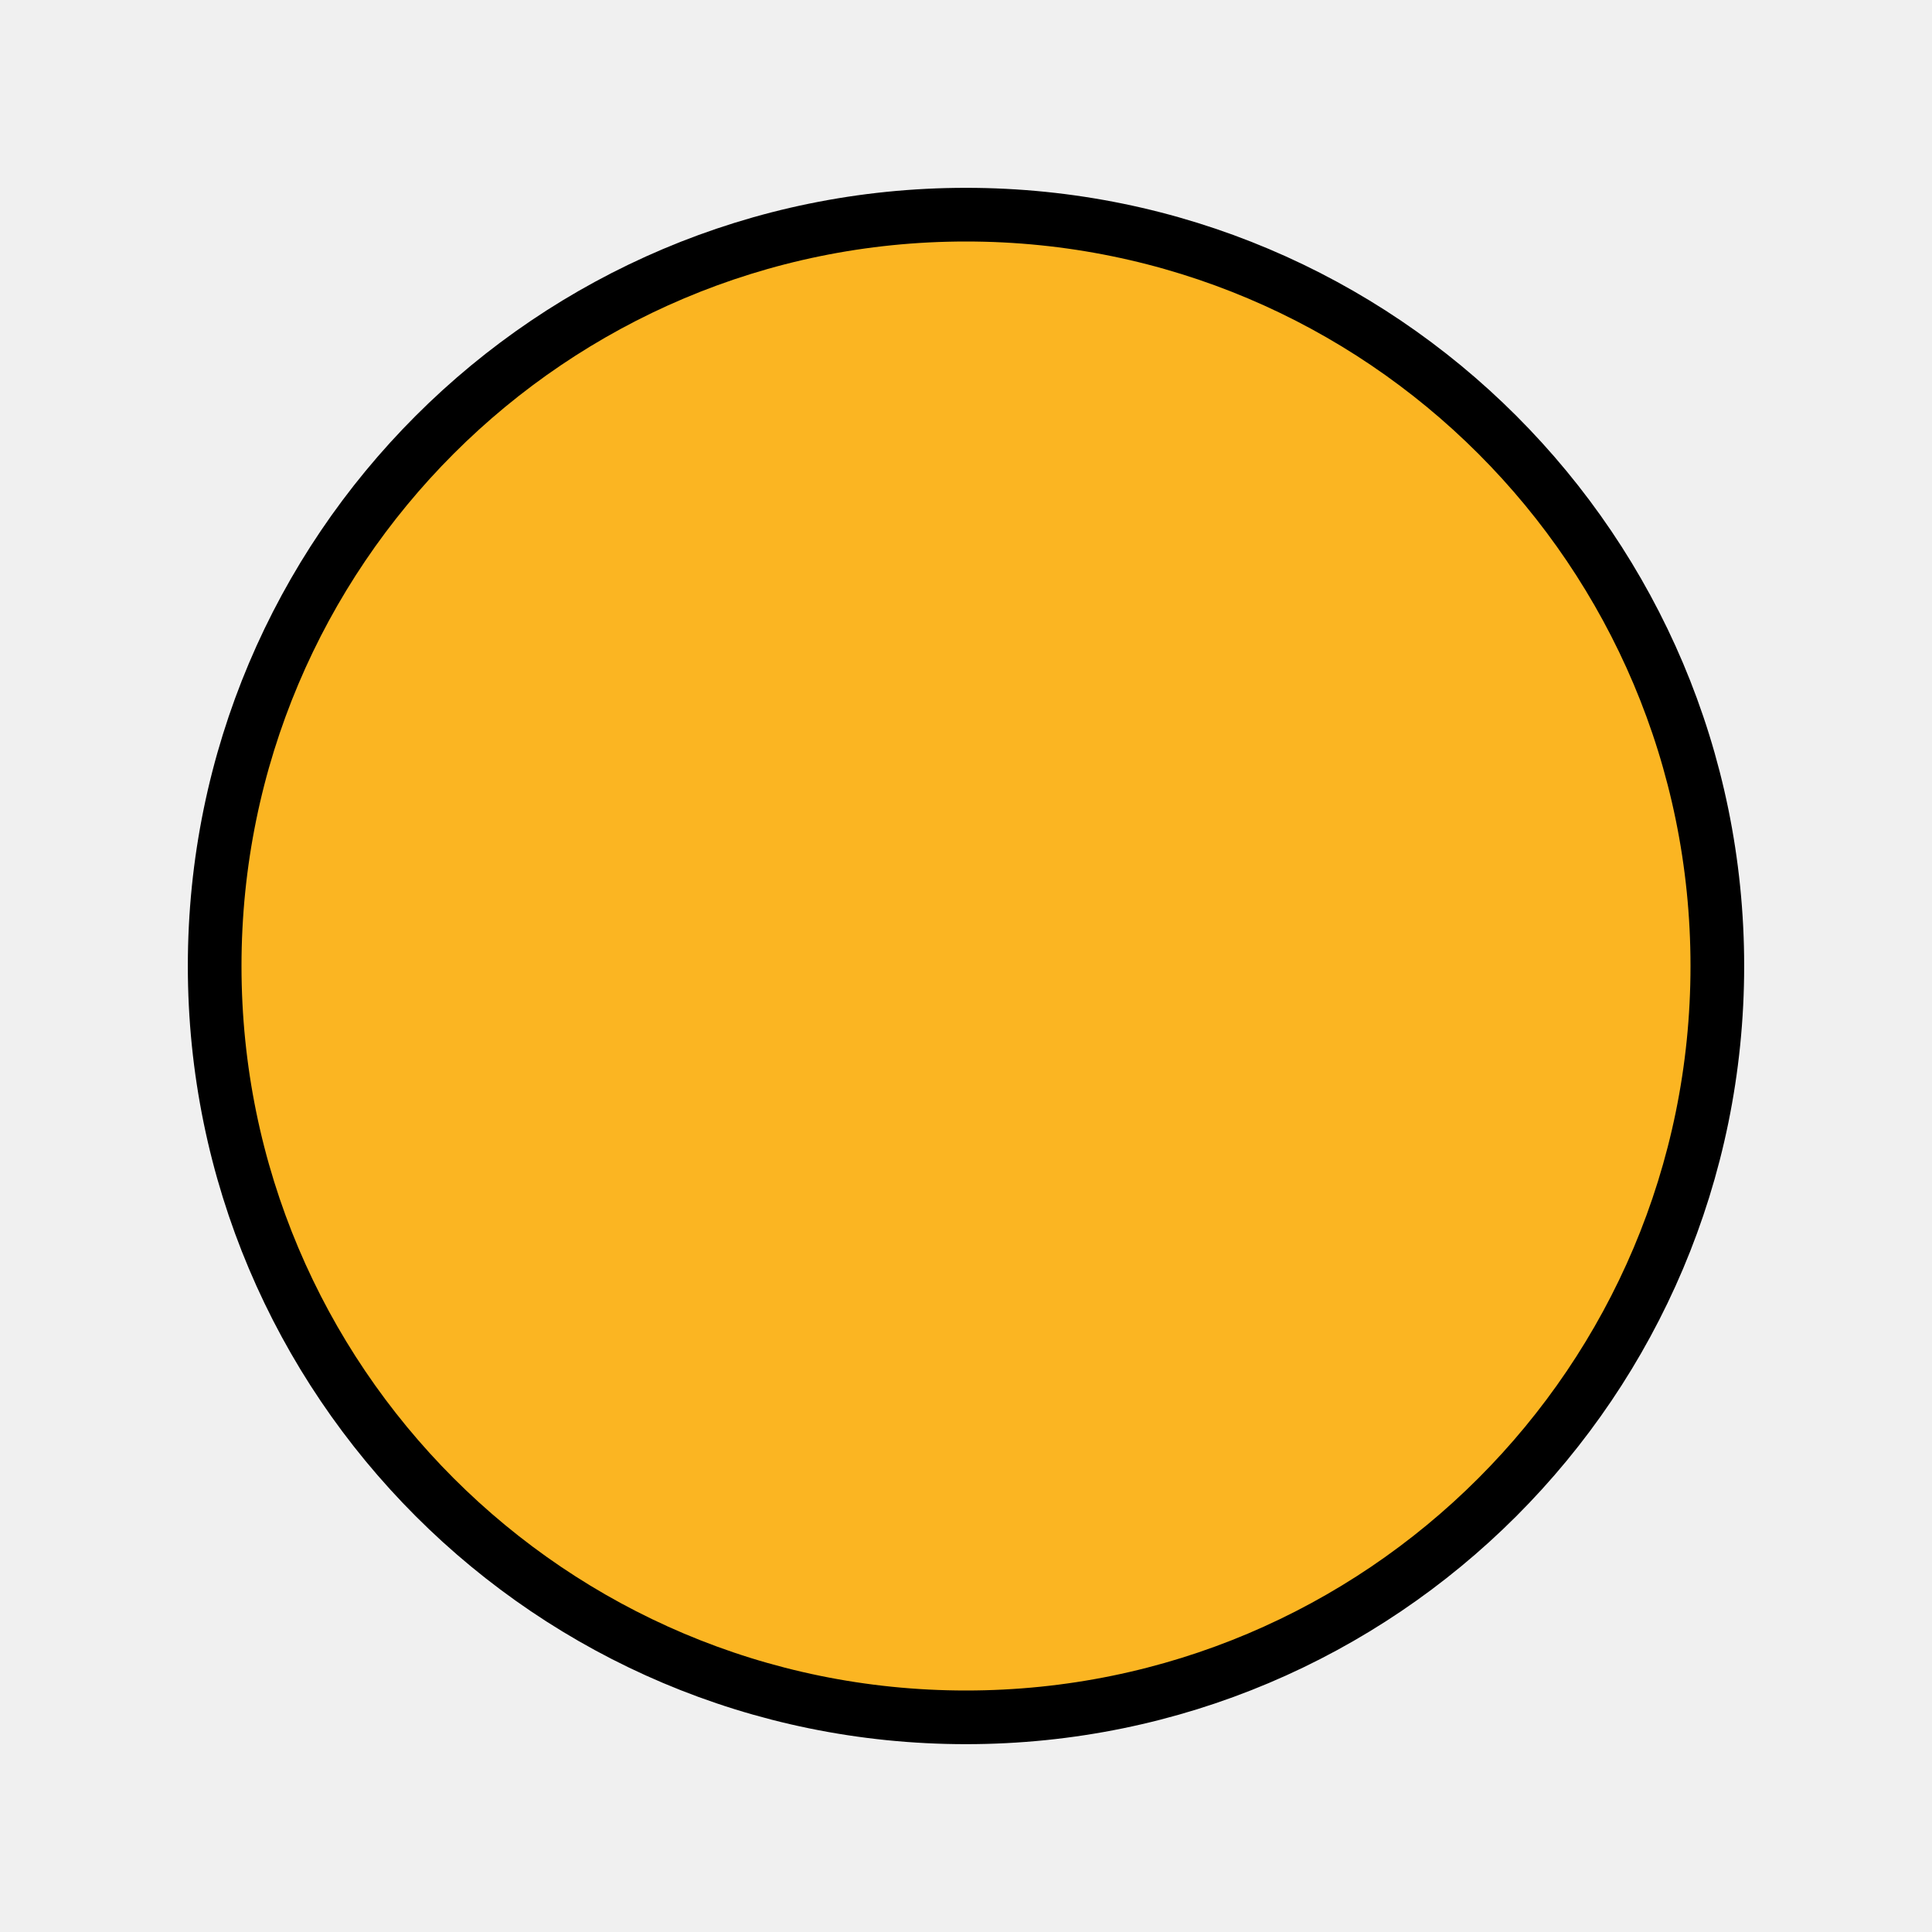
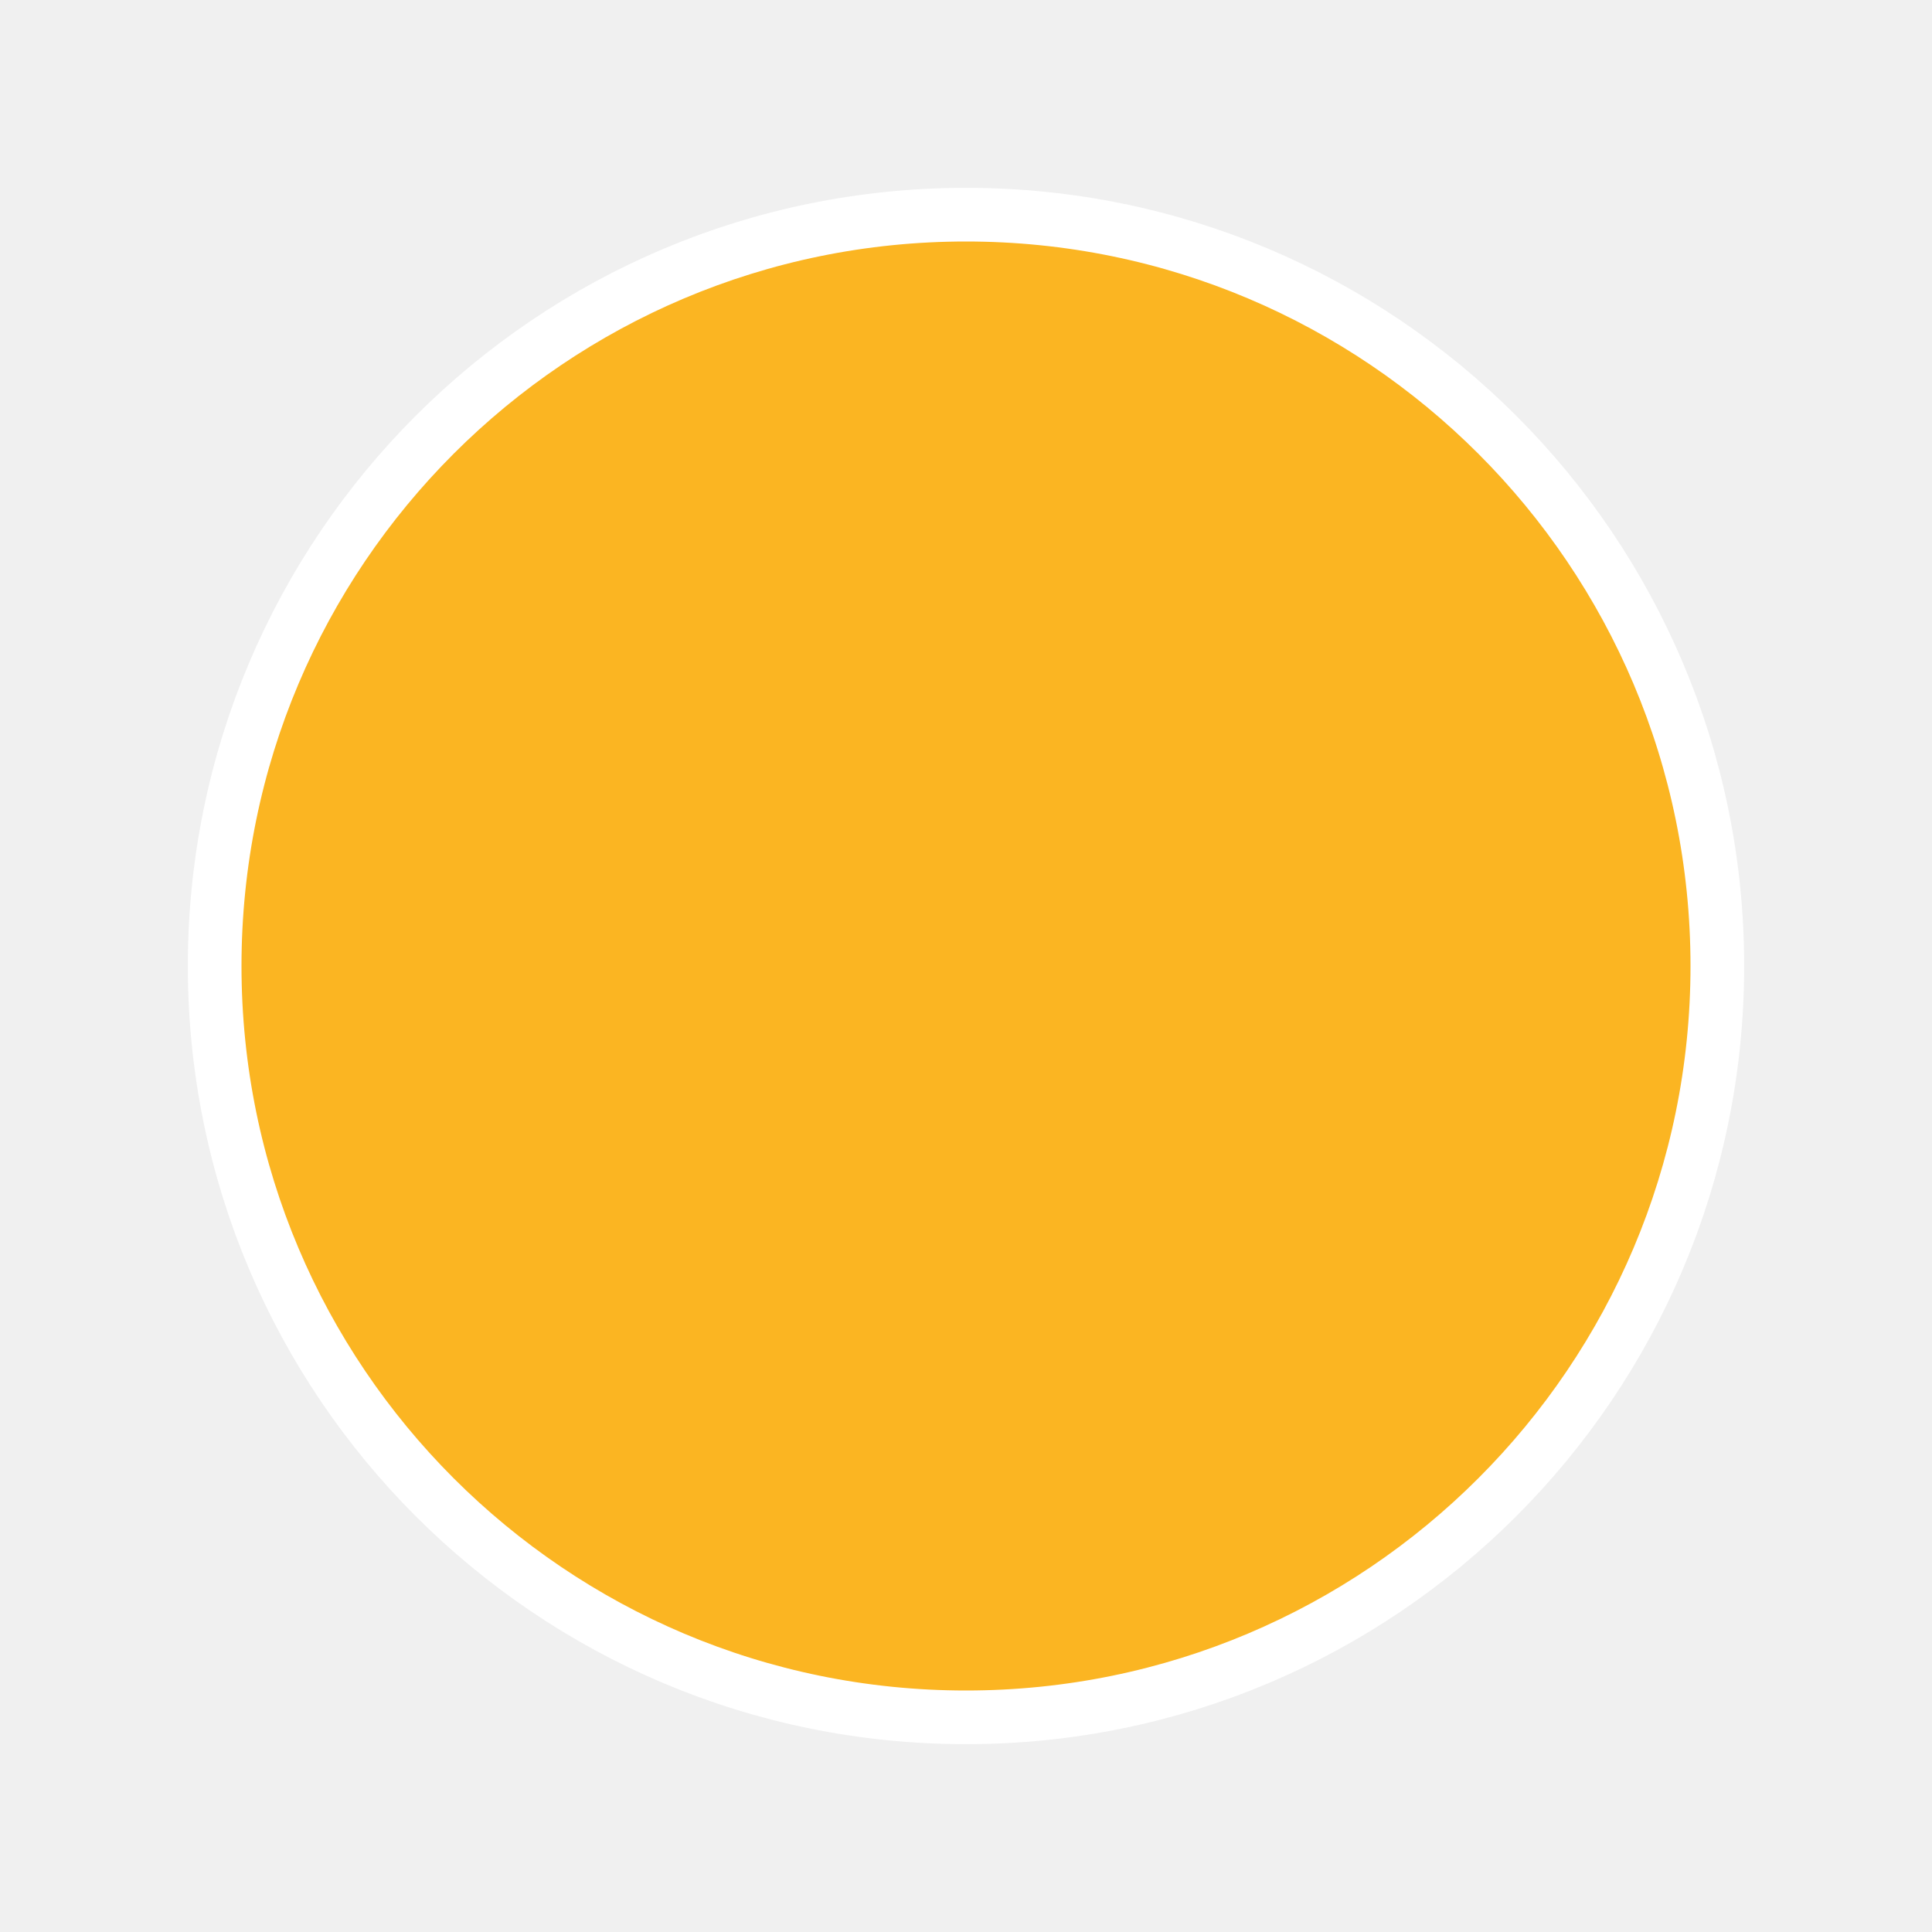
<svg xmlns="http://www.w3.org/2000/svg" width="800px" height="800px" viewBox="0 0 72 72" id="emoji">
  <g id="color">
    <circle cx="36" cy="36" r="28" fill="#FBB522" />
  </g>
  <g id="line">
-     <circle cx="36" cy="36" r="28" fill="none" stroke="#000000" stroke-linejoin="round" stroke-width="2" />
+     <circle cx="36" cy="36" r="28" fill="none" stroke="#ffffff" stroke-linejoin="round" stroke-width="2" />
  </g>
</svg>
